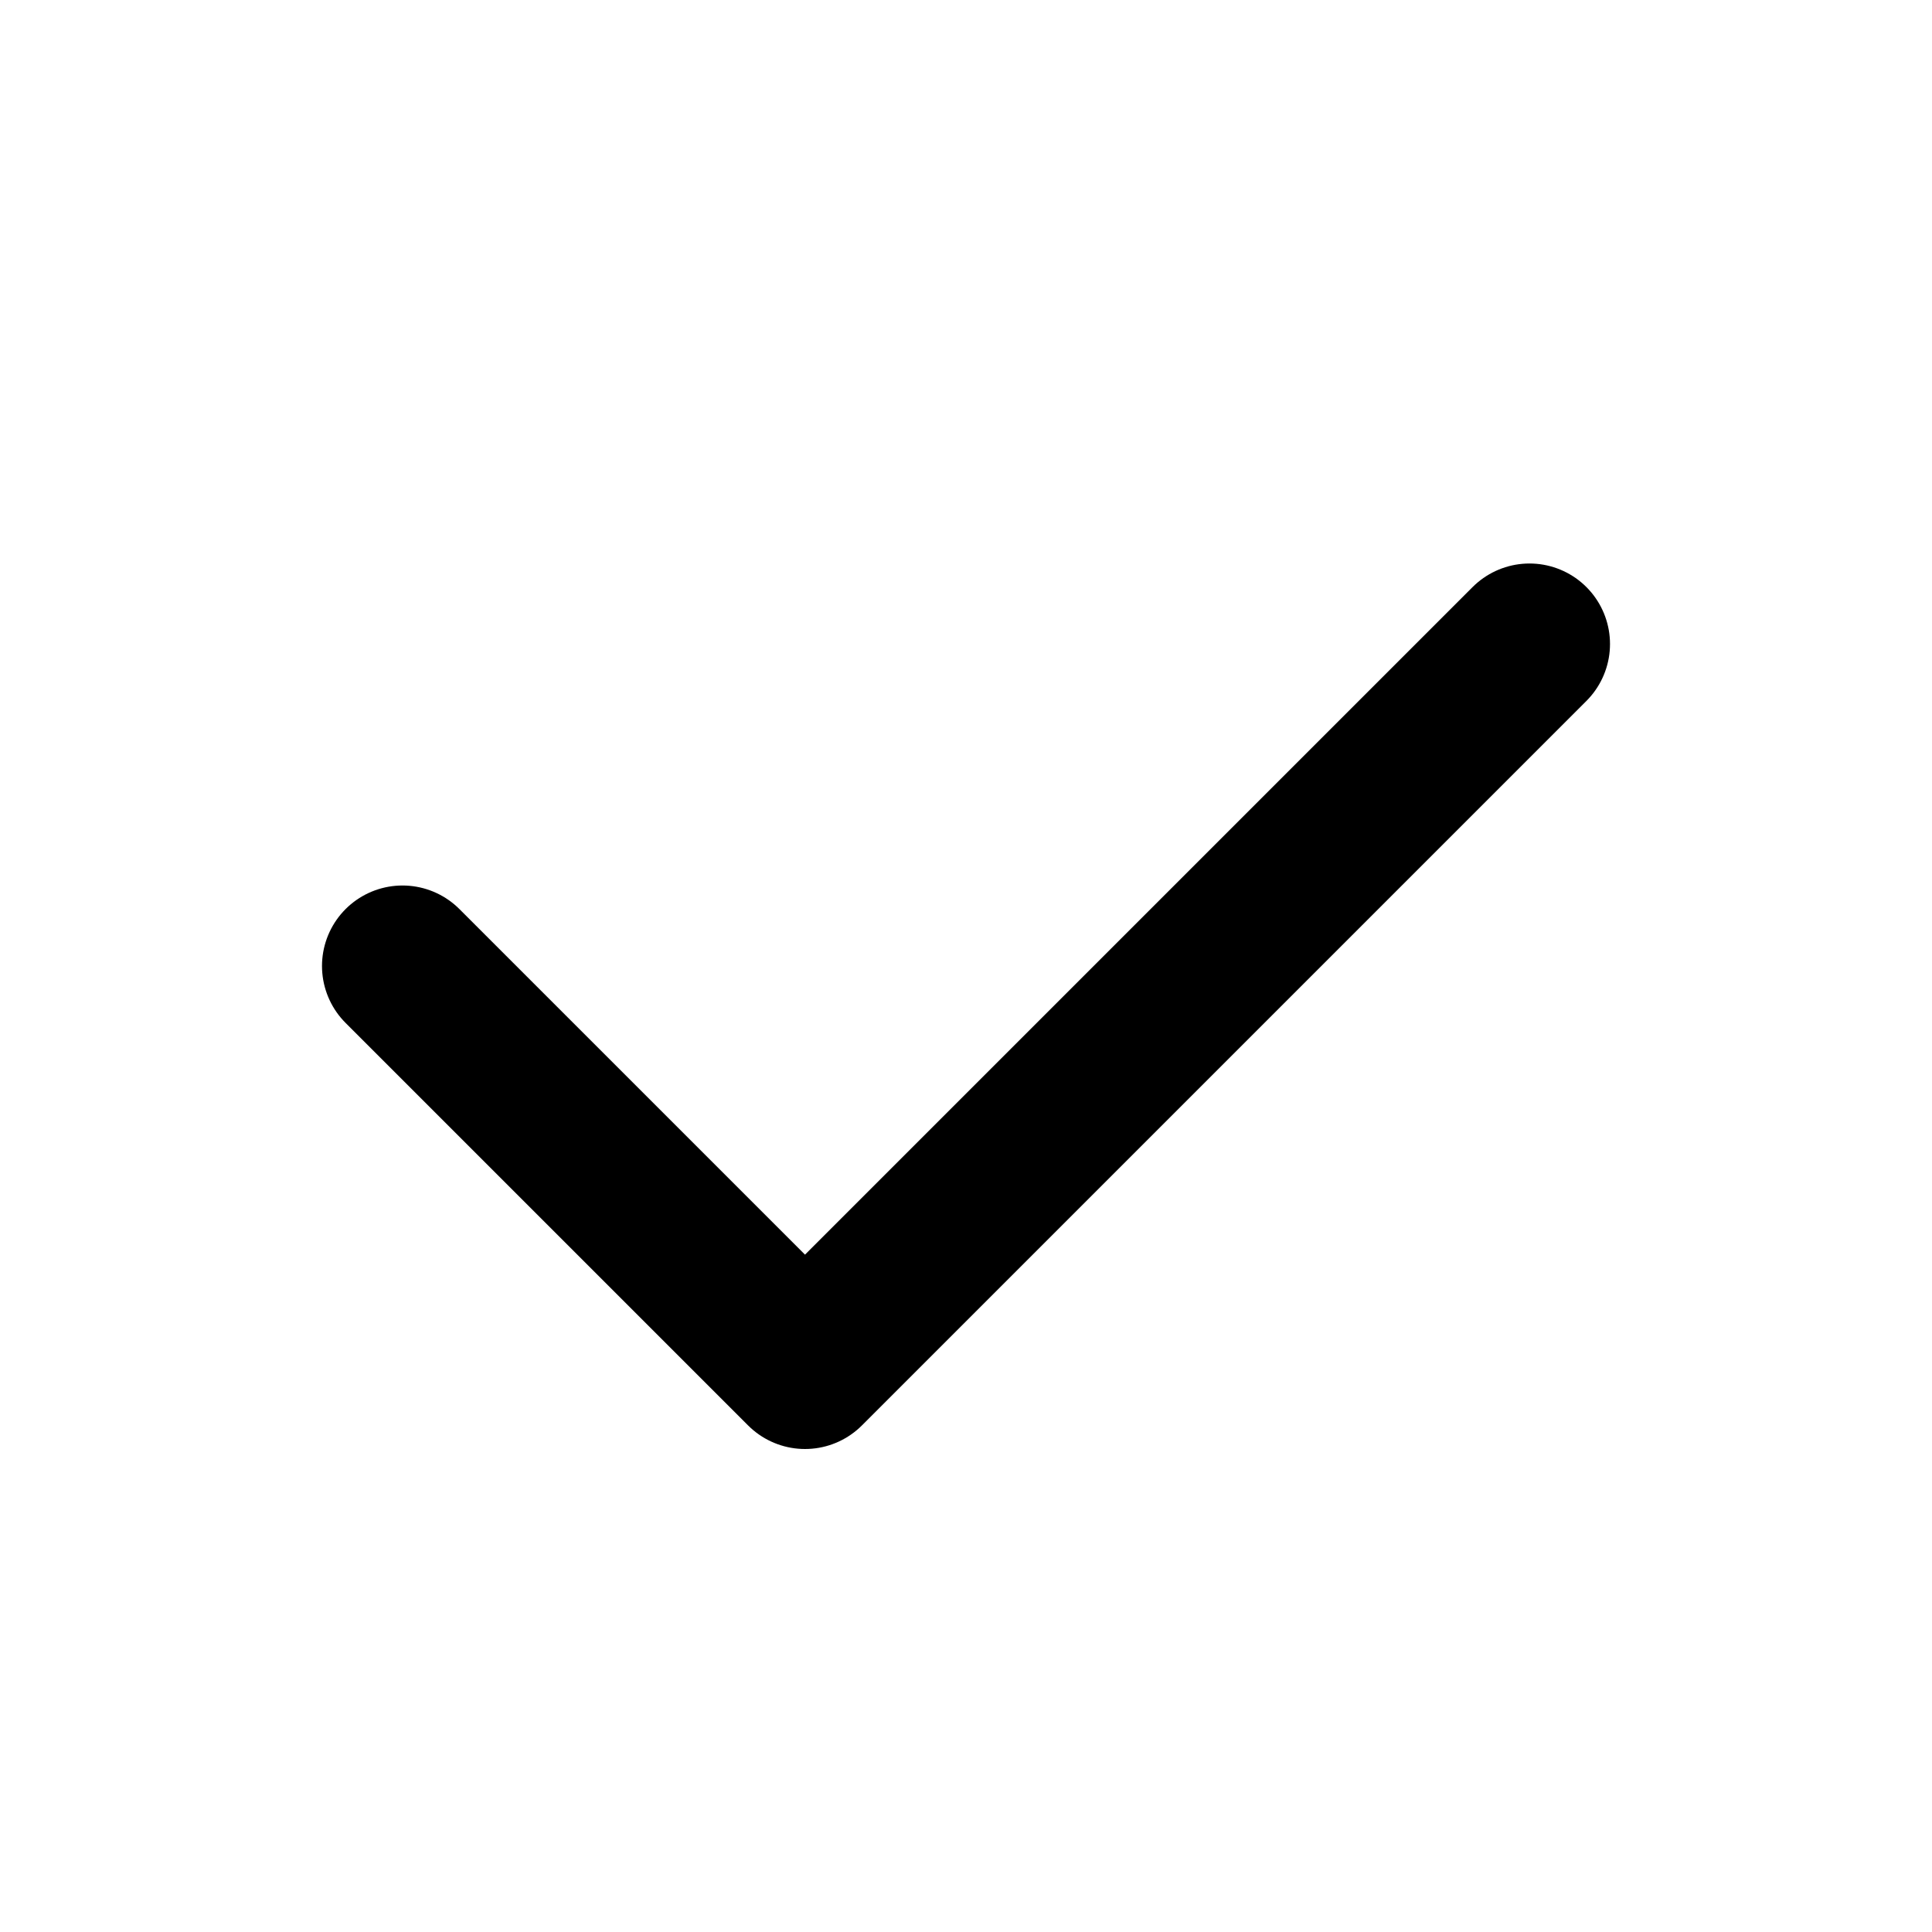
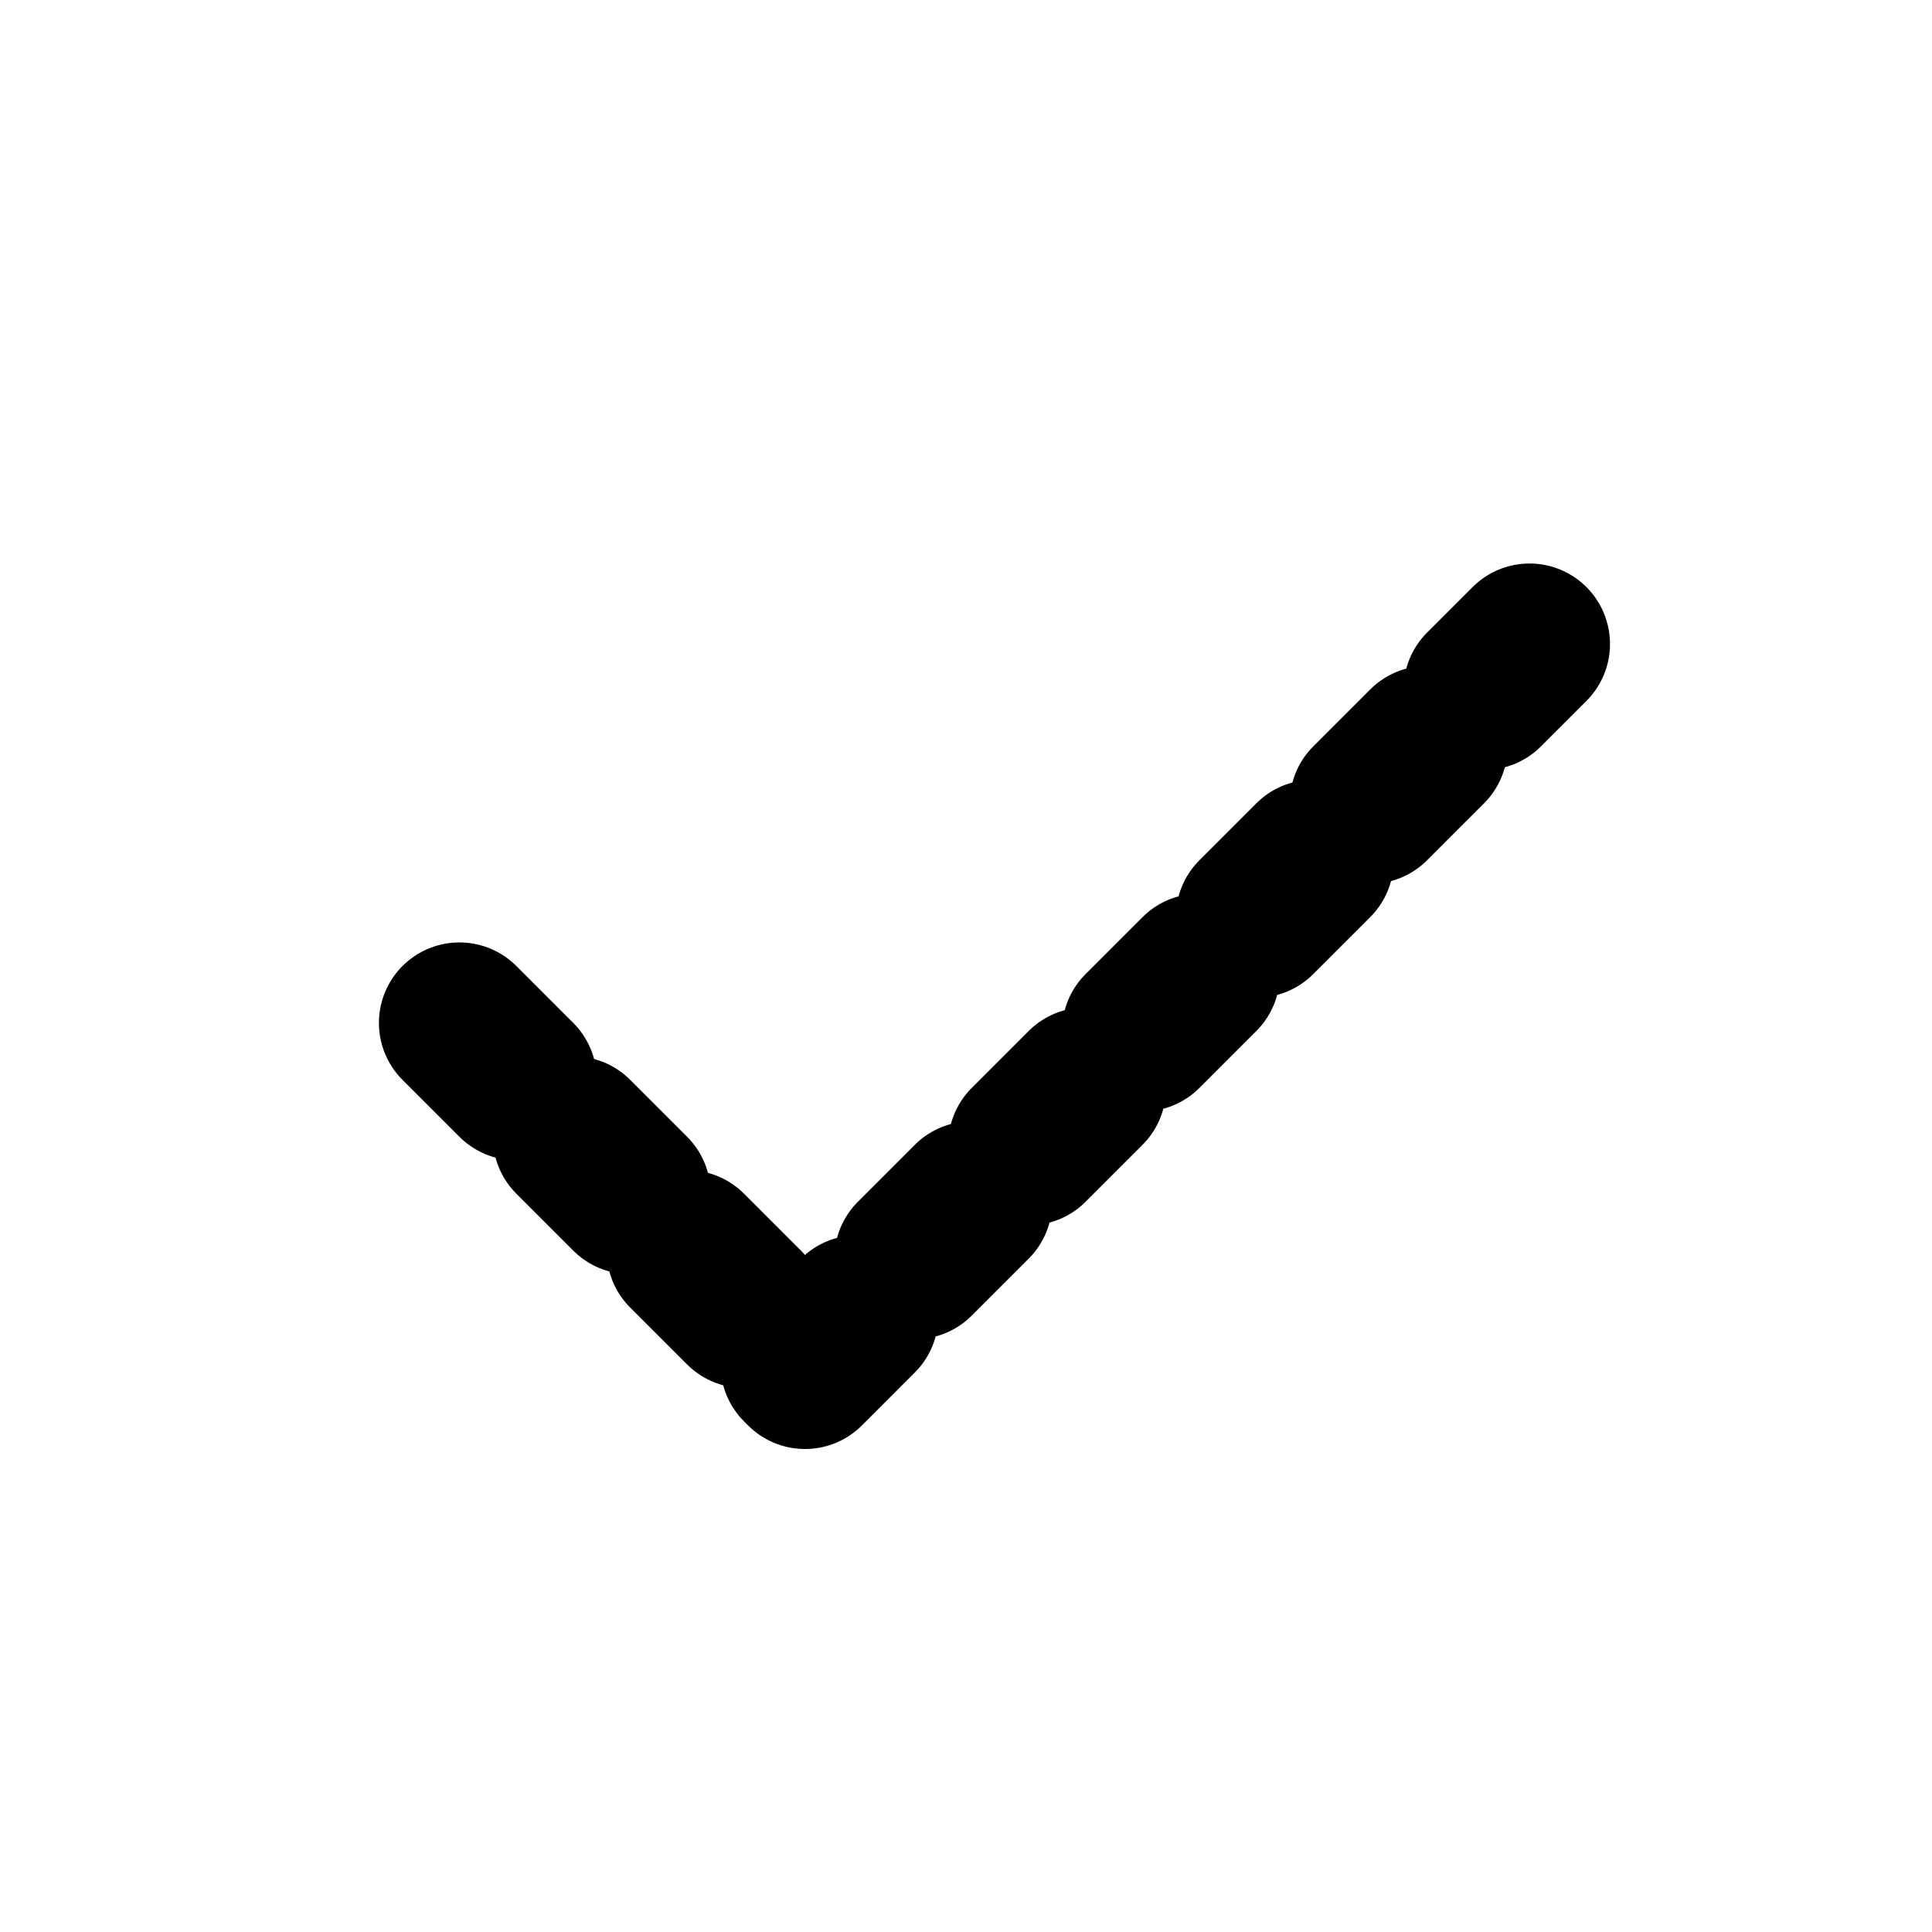
<svg viewBox="0 0 24 24" fill="none" stroke="currentColor" stroke-width="2" stroke-linecap="round" stroke-linejoin="round" aria-label="check">
-   <g stroke-dasharray="22">
+   <g id="check-g">
    <rect width="24" height="24" fill="transparent" stroke="none" />
-     <path pointer-events="none" d="m5 12 5 5L19 8" />
-     <animate attributeName="stroke-dashoffset" from="22" to="0" dur=".5s" begin="mouseover" calcMode="spline" keySplines="0.4 0 0.2 1" keyTimes="0;1" fill="remove" />
+     <path d="m5 12 5 5L19 8" pathLength="1" stroke-dasharray="1" stroke-dashoffset="1" vector-effect="non-scaling-stroke">
+       <animate attributeName="stroke-dashoffset" values="1; 0; 0" dur="0.6s" begin="check-g.mouseover" calcMode="spline" keySplines="0.4 0 0.2 1; 0.4 0 0.2 1" keyTimes="0; 0.6; 1" fill="freeze" />
+       <animateTransform attributeName="transform" type="scale" values="1; 1.15; 1; 1" transform-origin="12 12" dur="0.6s" begin="check-g.mouseover" calcMode="spline" keySplines="0.4 0 0.2 1; 0.4 0 0.2 1; 0.4 0 0.2 1" keyTimes="0; 0.3; 0.6; 1" />
+     </path>
  </g>
</svg>
